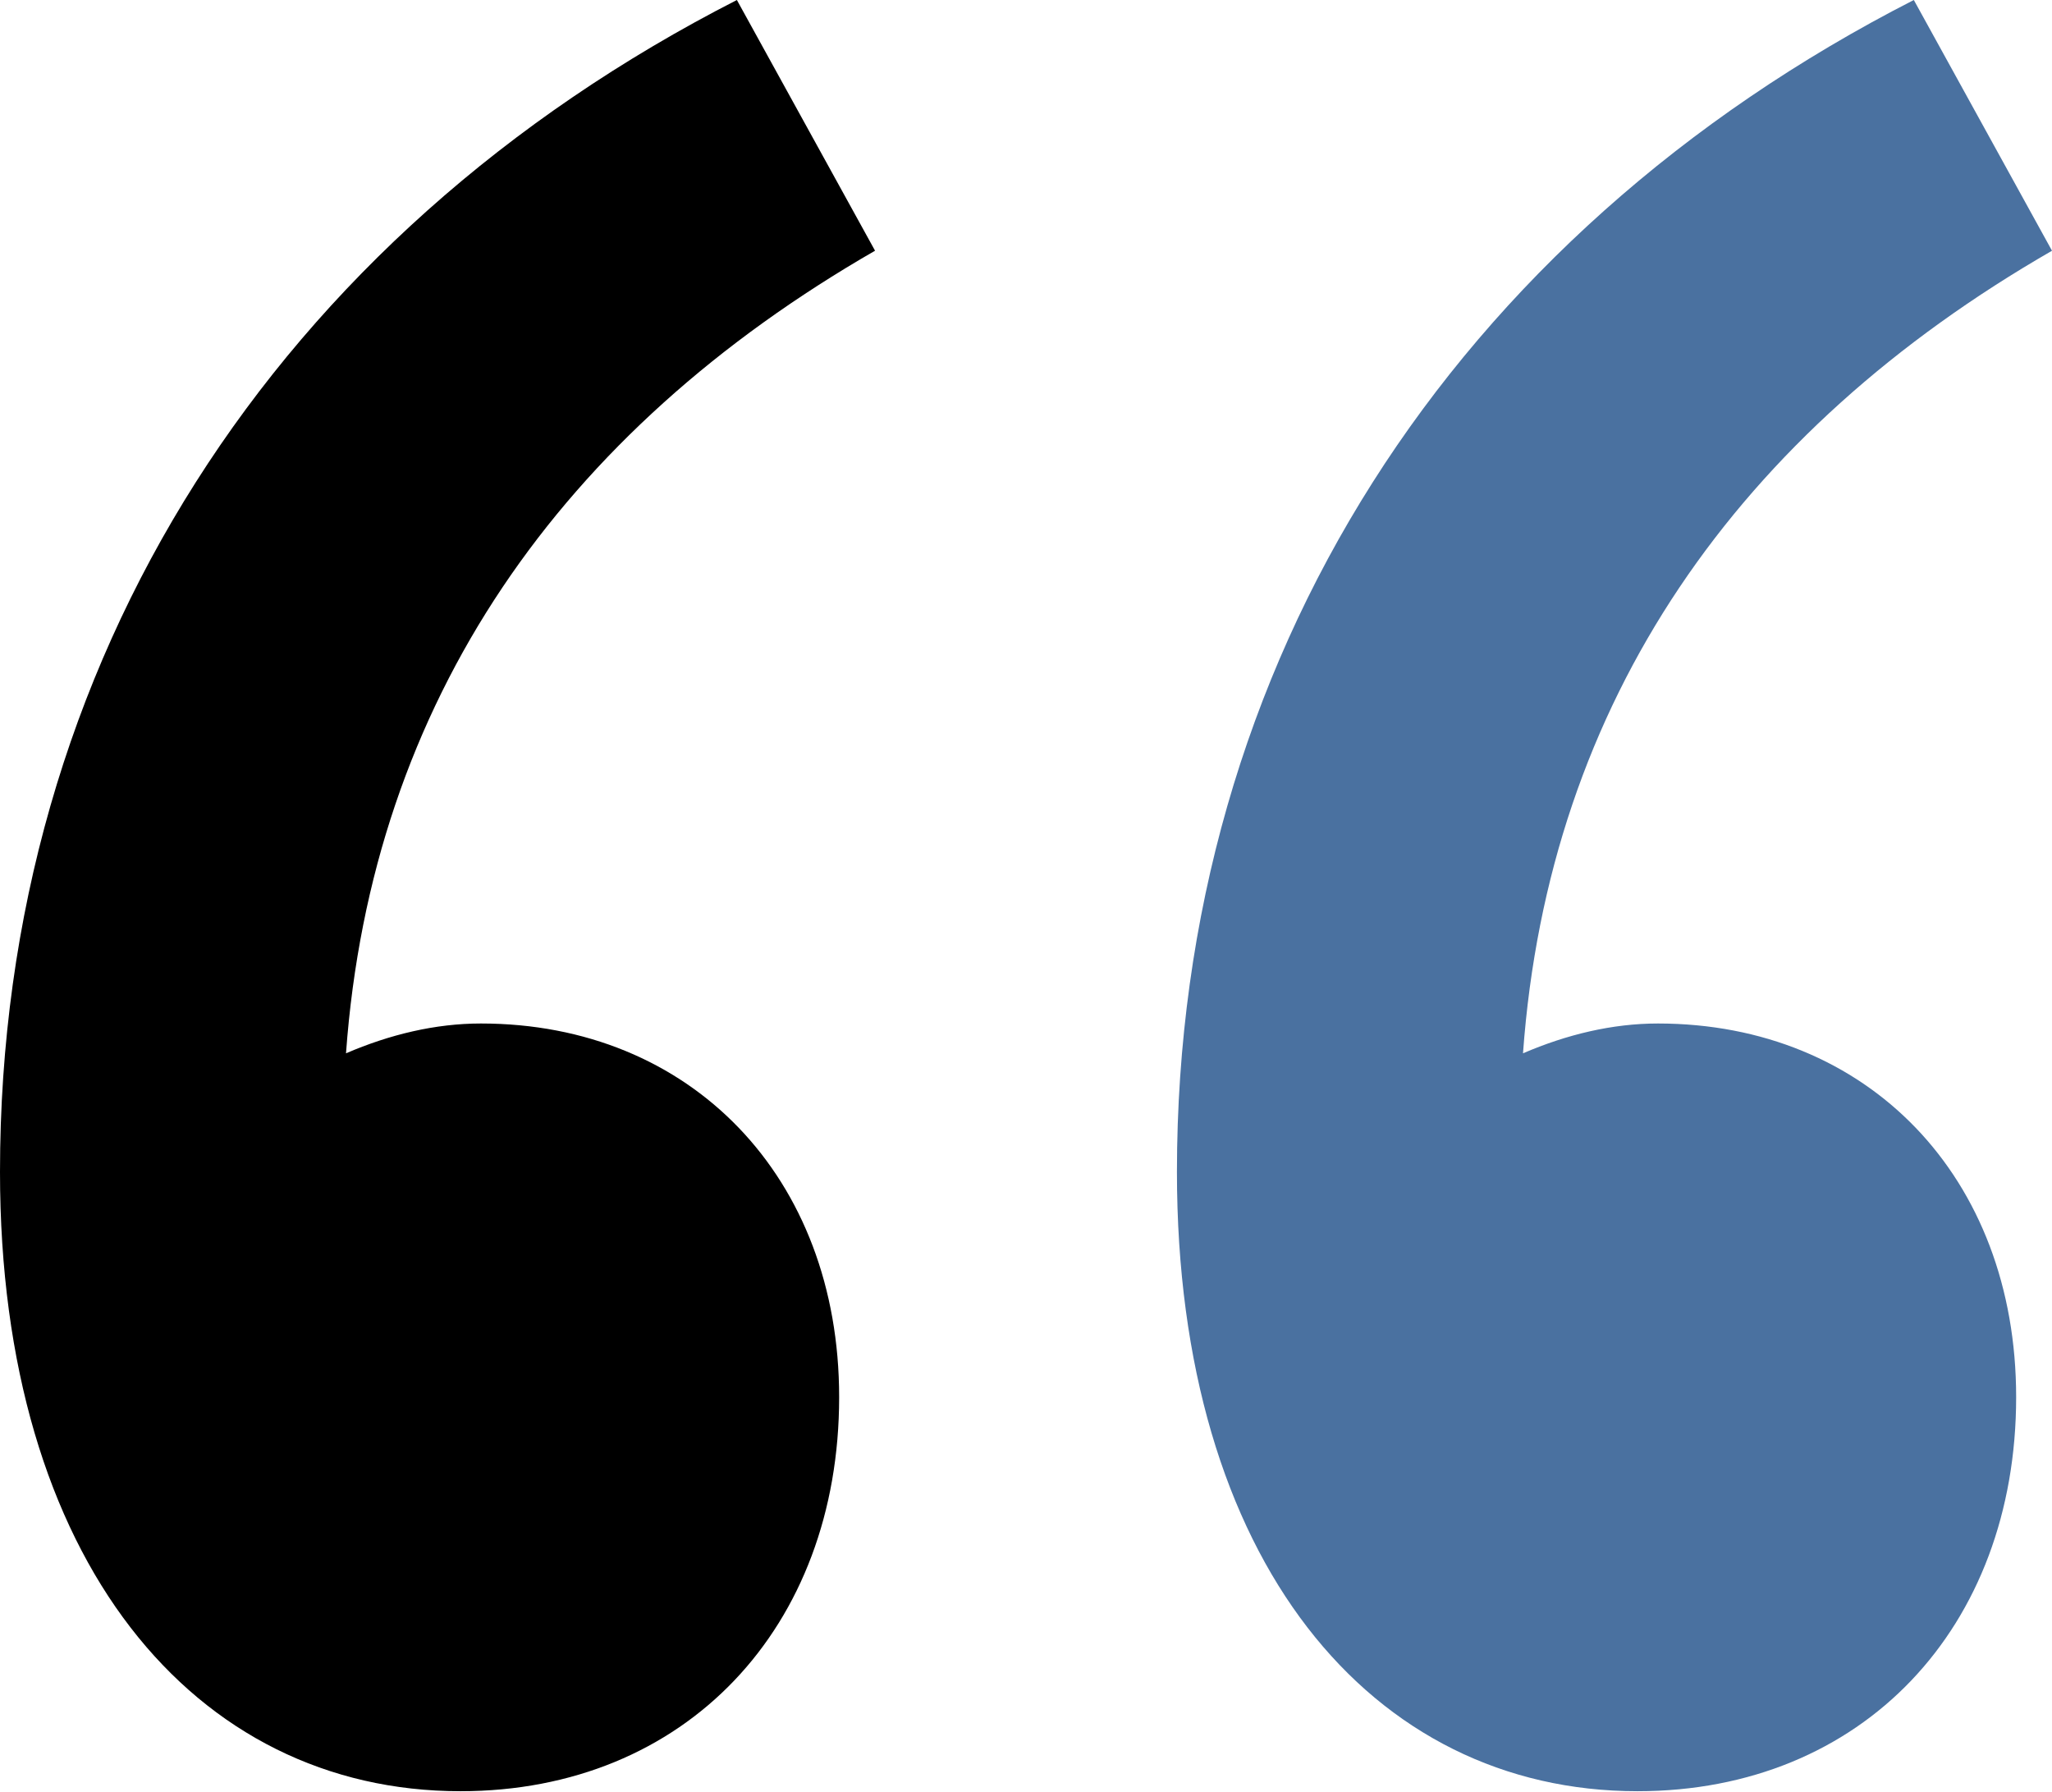
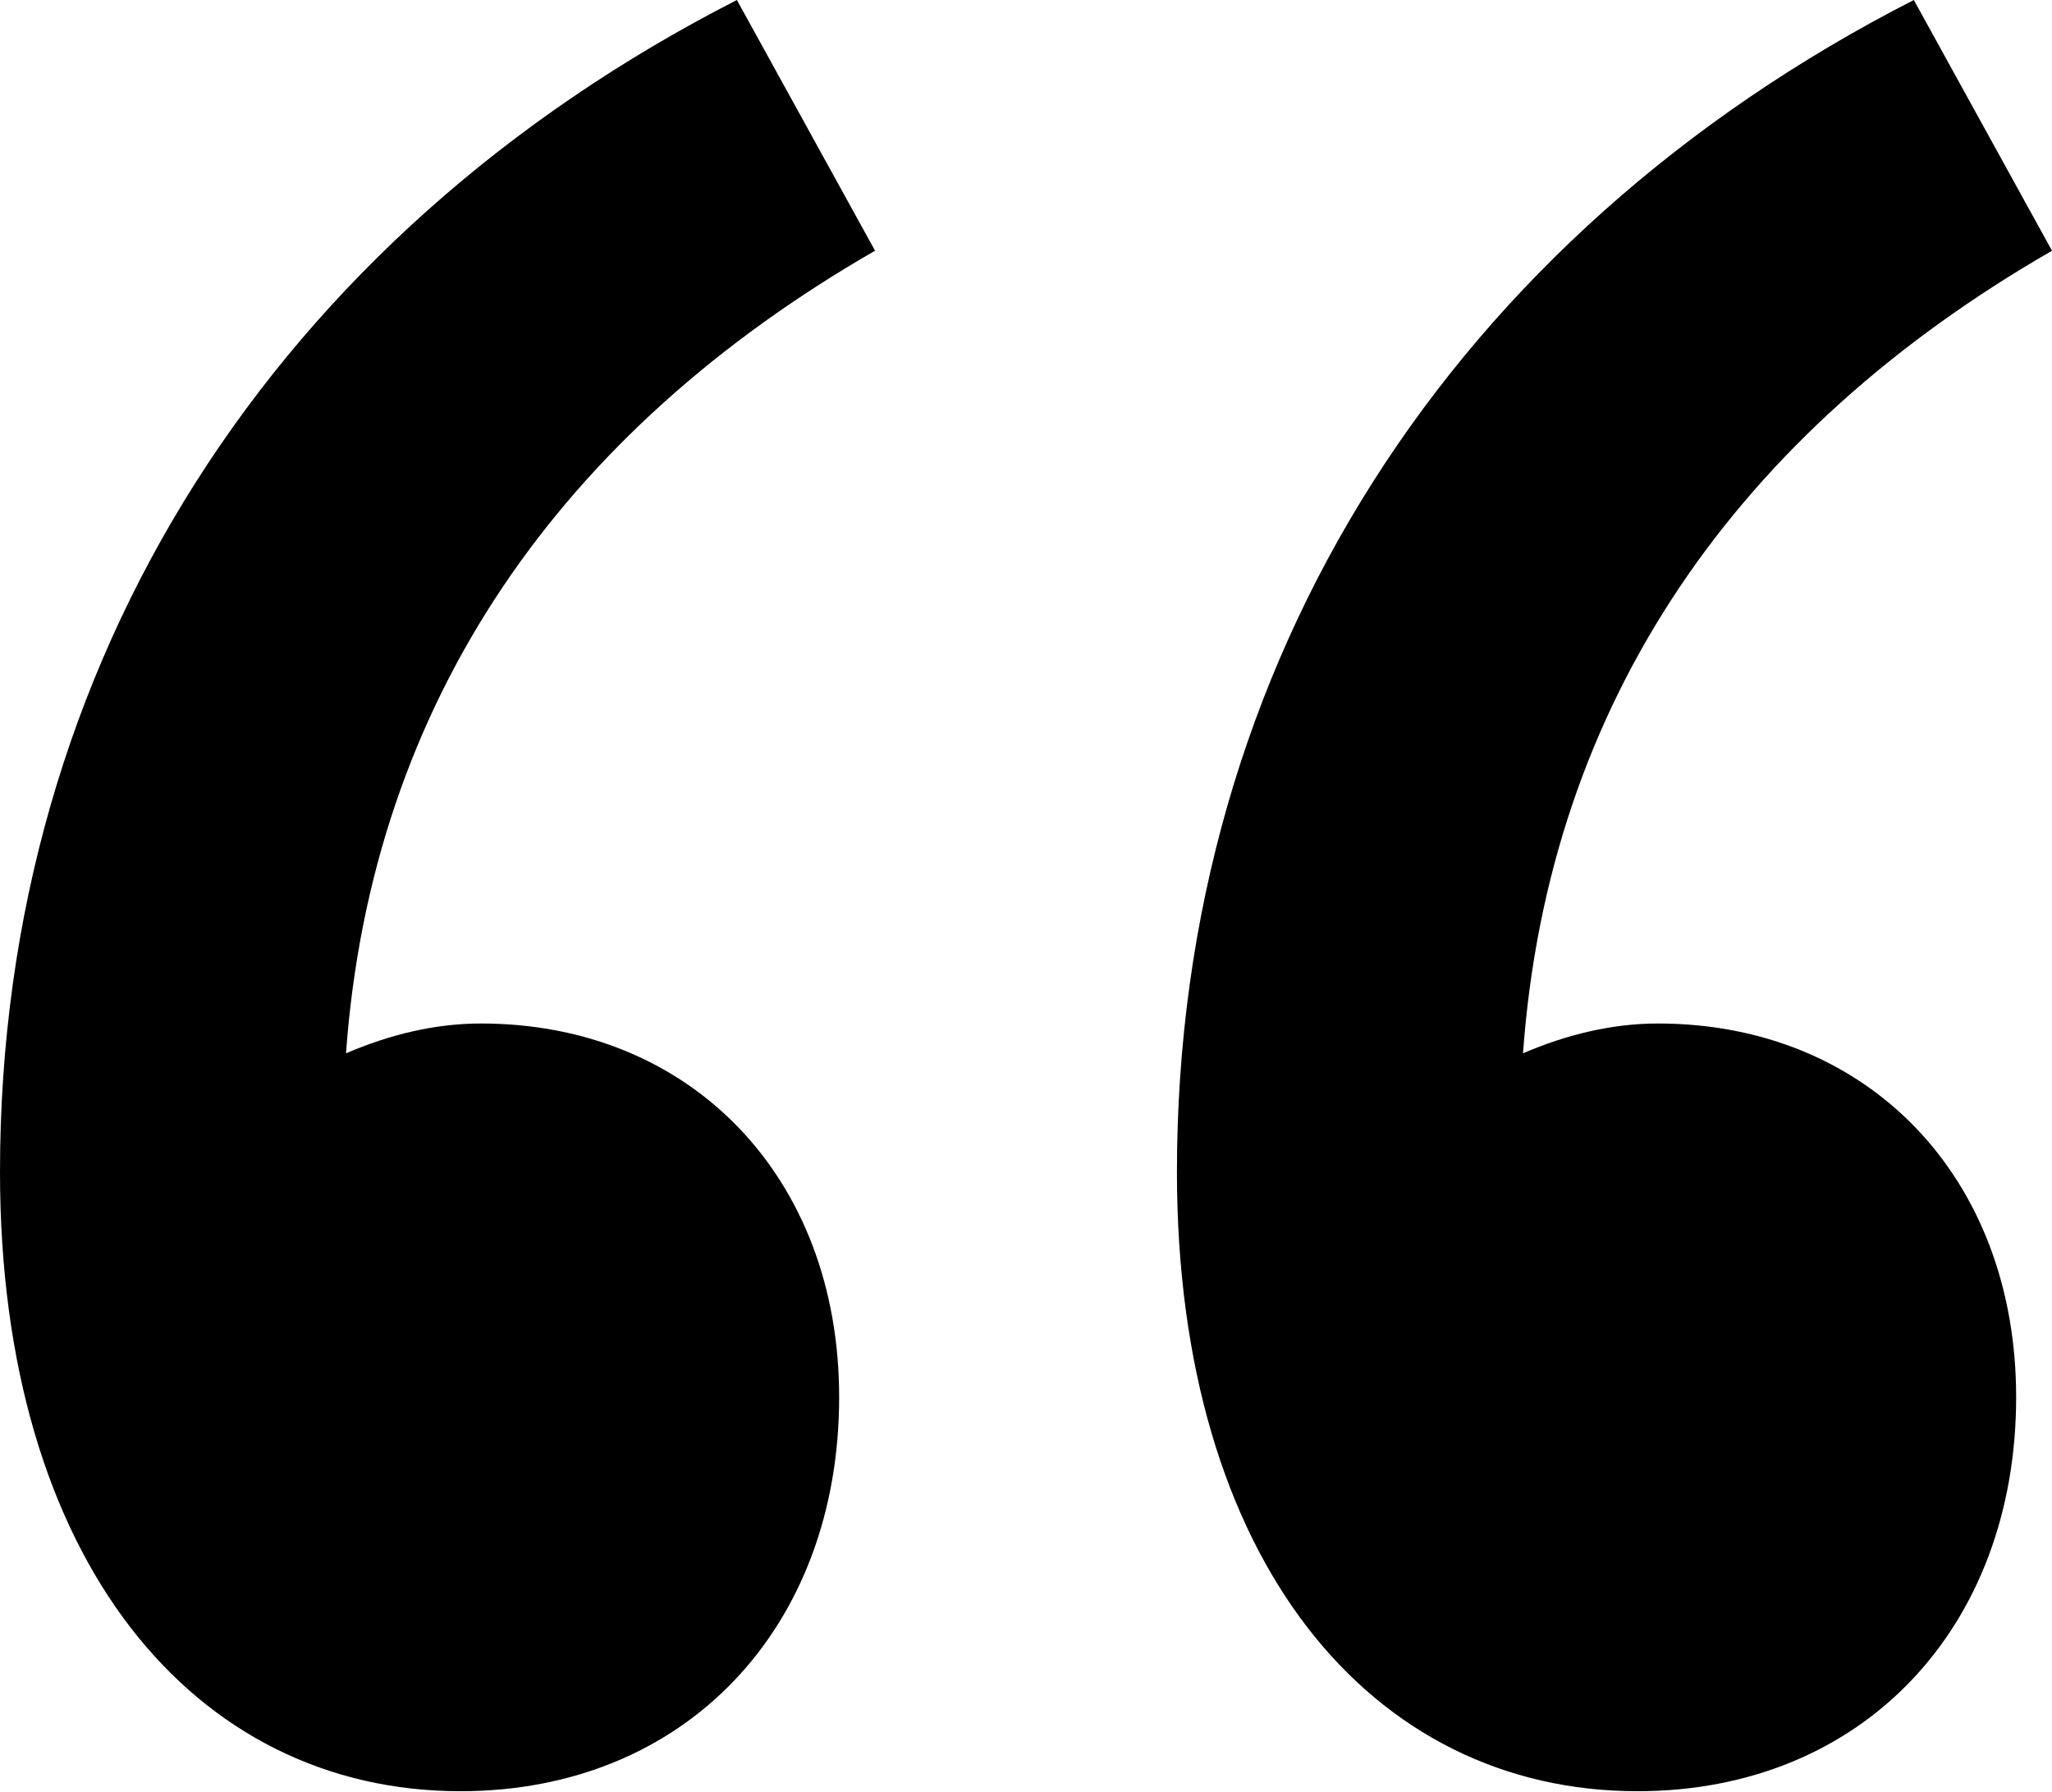
<svg xmlns="http://www.w3.org/2000/svg" id="a" width="32.968" height="28.775" viewBox="0 0 32.968 28.775">
-   <path d="M26.637,16.442c-.732,0-1.464.176-2.168.479.411-5.671,3.46-9.992,8.499-12.893l-2.22-4.028c-7.399,3.782-11.839,10.605-11.839,18.827,0,6.248,3.124,9.948,7.399,9.948,3.617,0,6.084-2.631,6.084-6.331,0-3.535-2.385-6.002-5.756-6.002Z" fill="#4a71a0" />
  <path d="M14.059,4.028L11.839,0C4.439,3.782,0,10.605,0,18.827c0,6.248,3.124,9.948,7.398,9.948,3.618,0,6.084-2.631,6.084-6.331,0-3.535-2.384-6.002-5.755-6.002-.732,0-1.464.176-2.168.479.411-5.671,3.46-9.992,8.499-12.893Z" fill="currentColor" />
+   <path d="M26.637,16.442c-.732,0-1.464.176-2.168.479.411-5.671,3.46-9.992,8.499-12.893l-2.22-4.028c-7.399,3.782-11.839,10.605-11.839,18.827,0,6.248,3.124,9.948,7.399,9.948,3.617,0,6.084-2.631,6.084-6.331,0-3.535-2.385-6.002-5.756-6.002Z" fill="currentColor" />
</svg>
